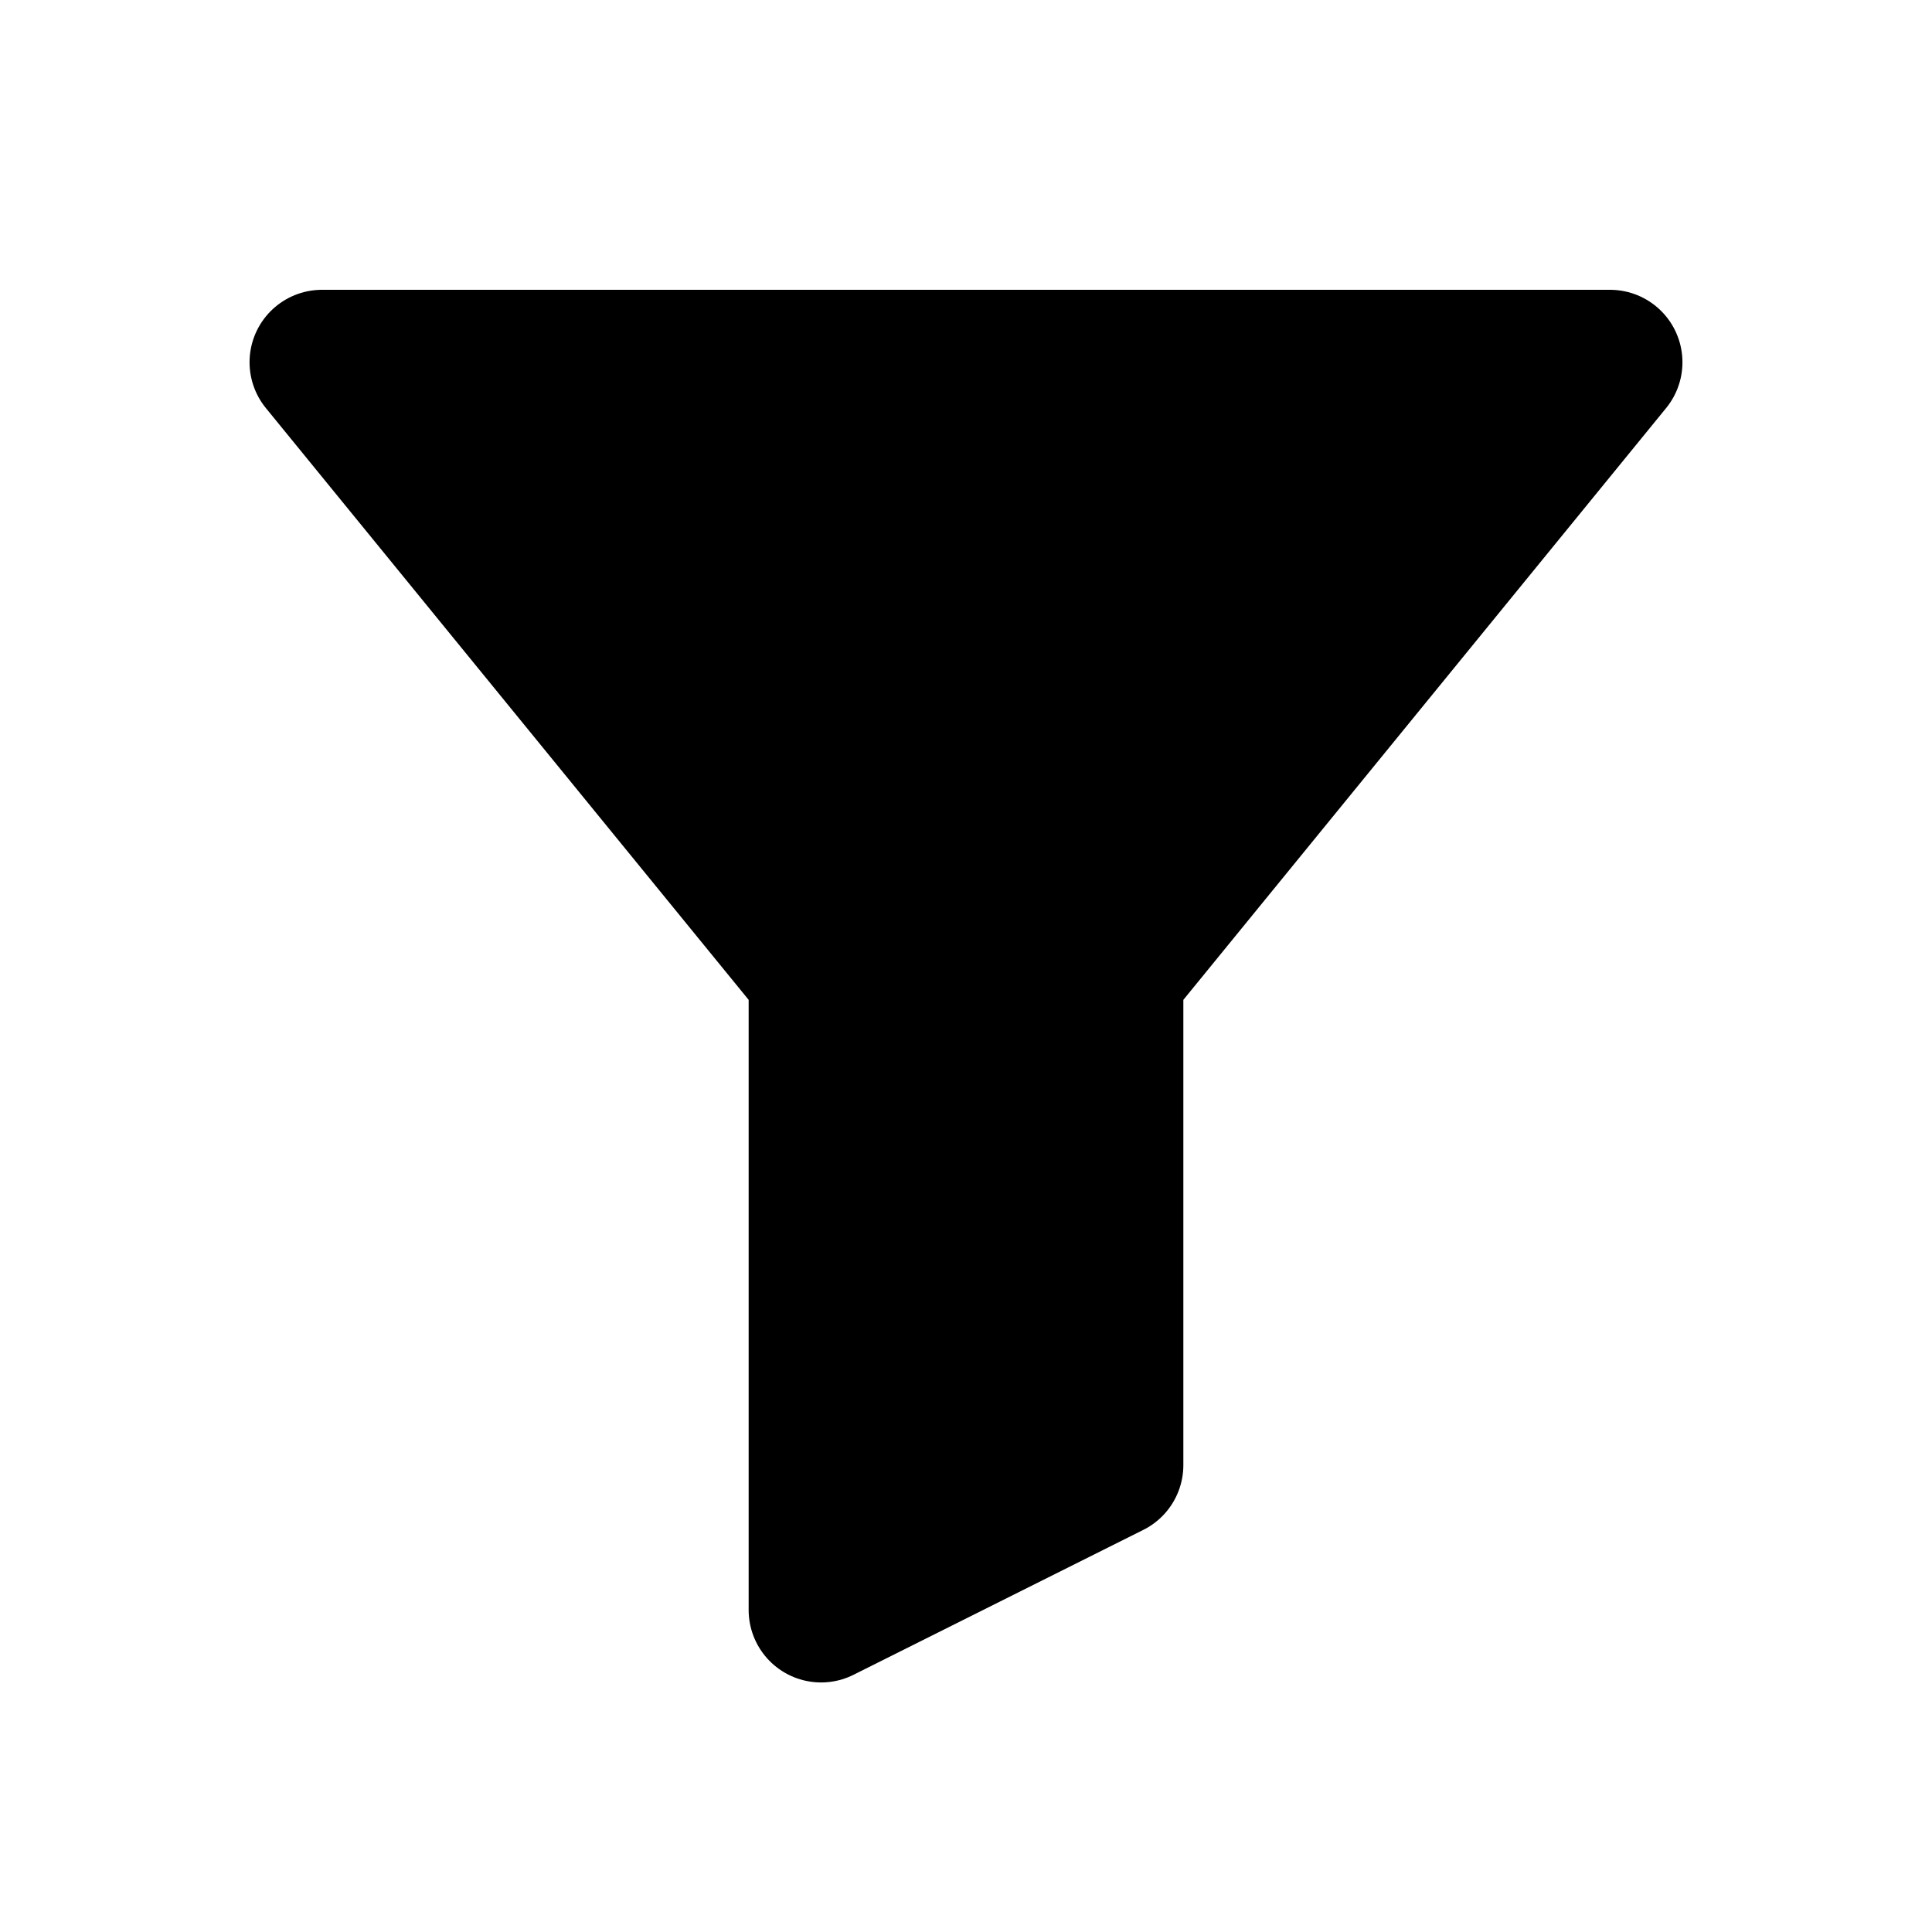
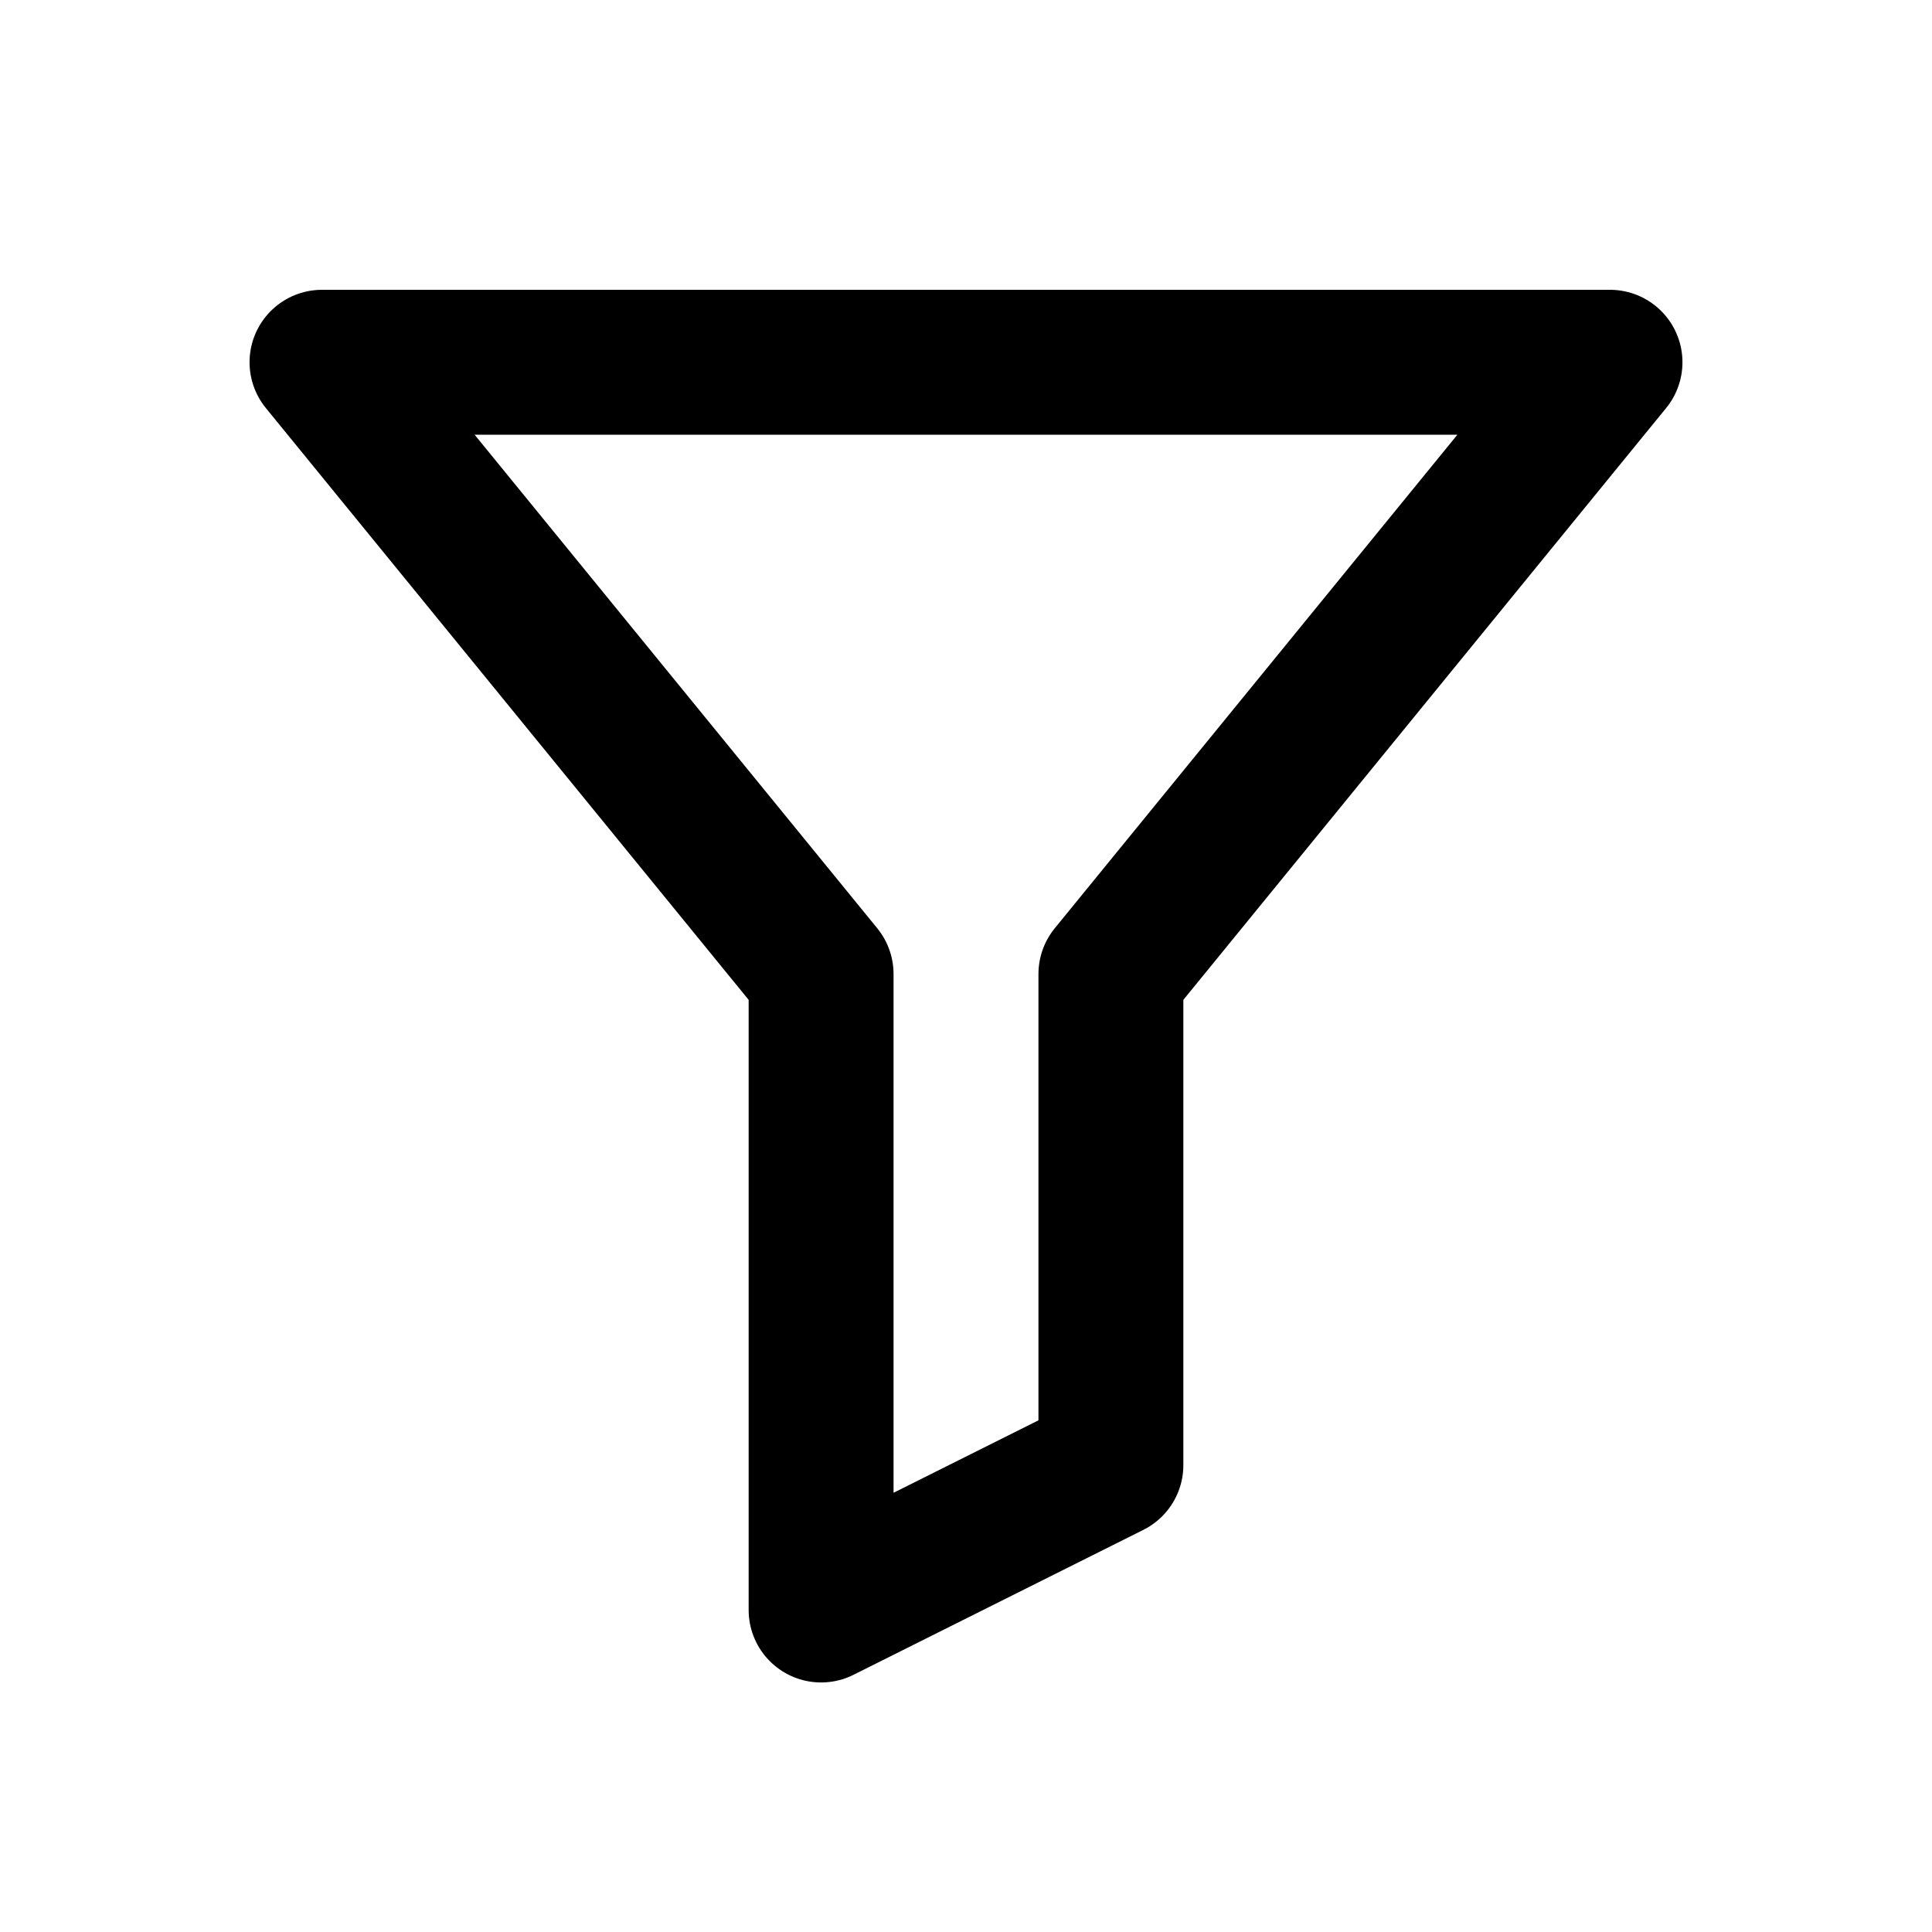
- <svg xmlns="http://www.w3.org/2000/svg" width="24" height="24" viewBox="0 0 24 24" fill="none">
-   <path d="M4 4.5h16l-6.2 7.6v6.1L10.2 20v-7.9z" stroke-width="1.8" stroke-linecap="round" stroke-linejoin="round" fill="currentColor" stroke="currentColor" />
+ <svg xmlns="http://www.w3.org/2000/svg" width="24" height="24" viewBox="0 0 24 24" fill="none" stroke="currentColor" stroke-width="1.8" stroke-linecap="round" stroke-linejoin="round">
+   <path d="M4 4.5h16l-6.2 7.6v6.1L10.2 20v-7.9z" />
</svg>
